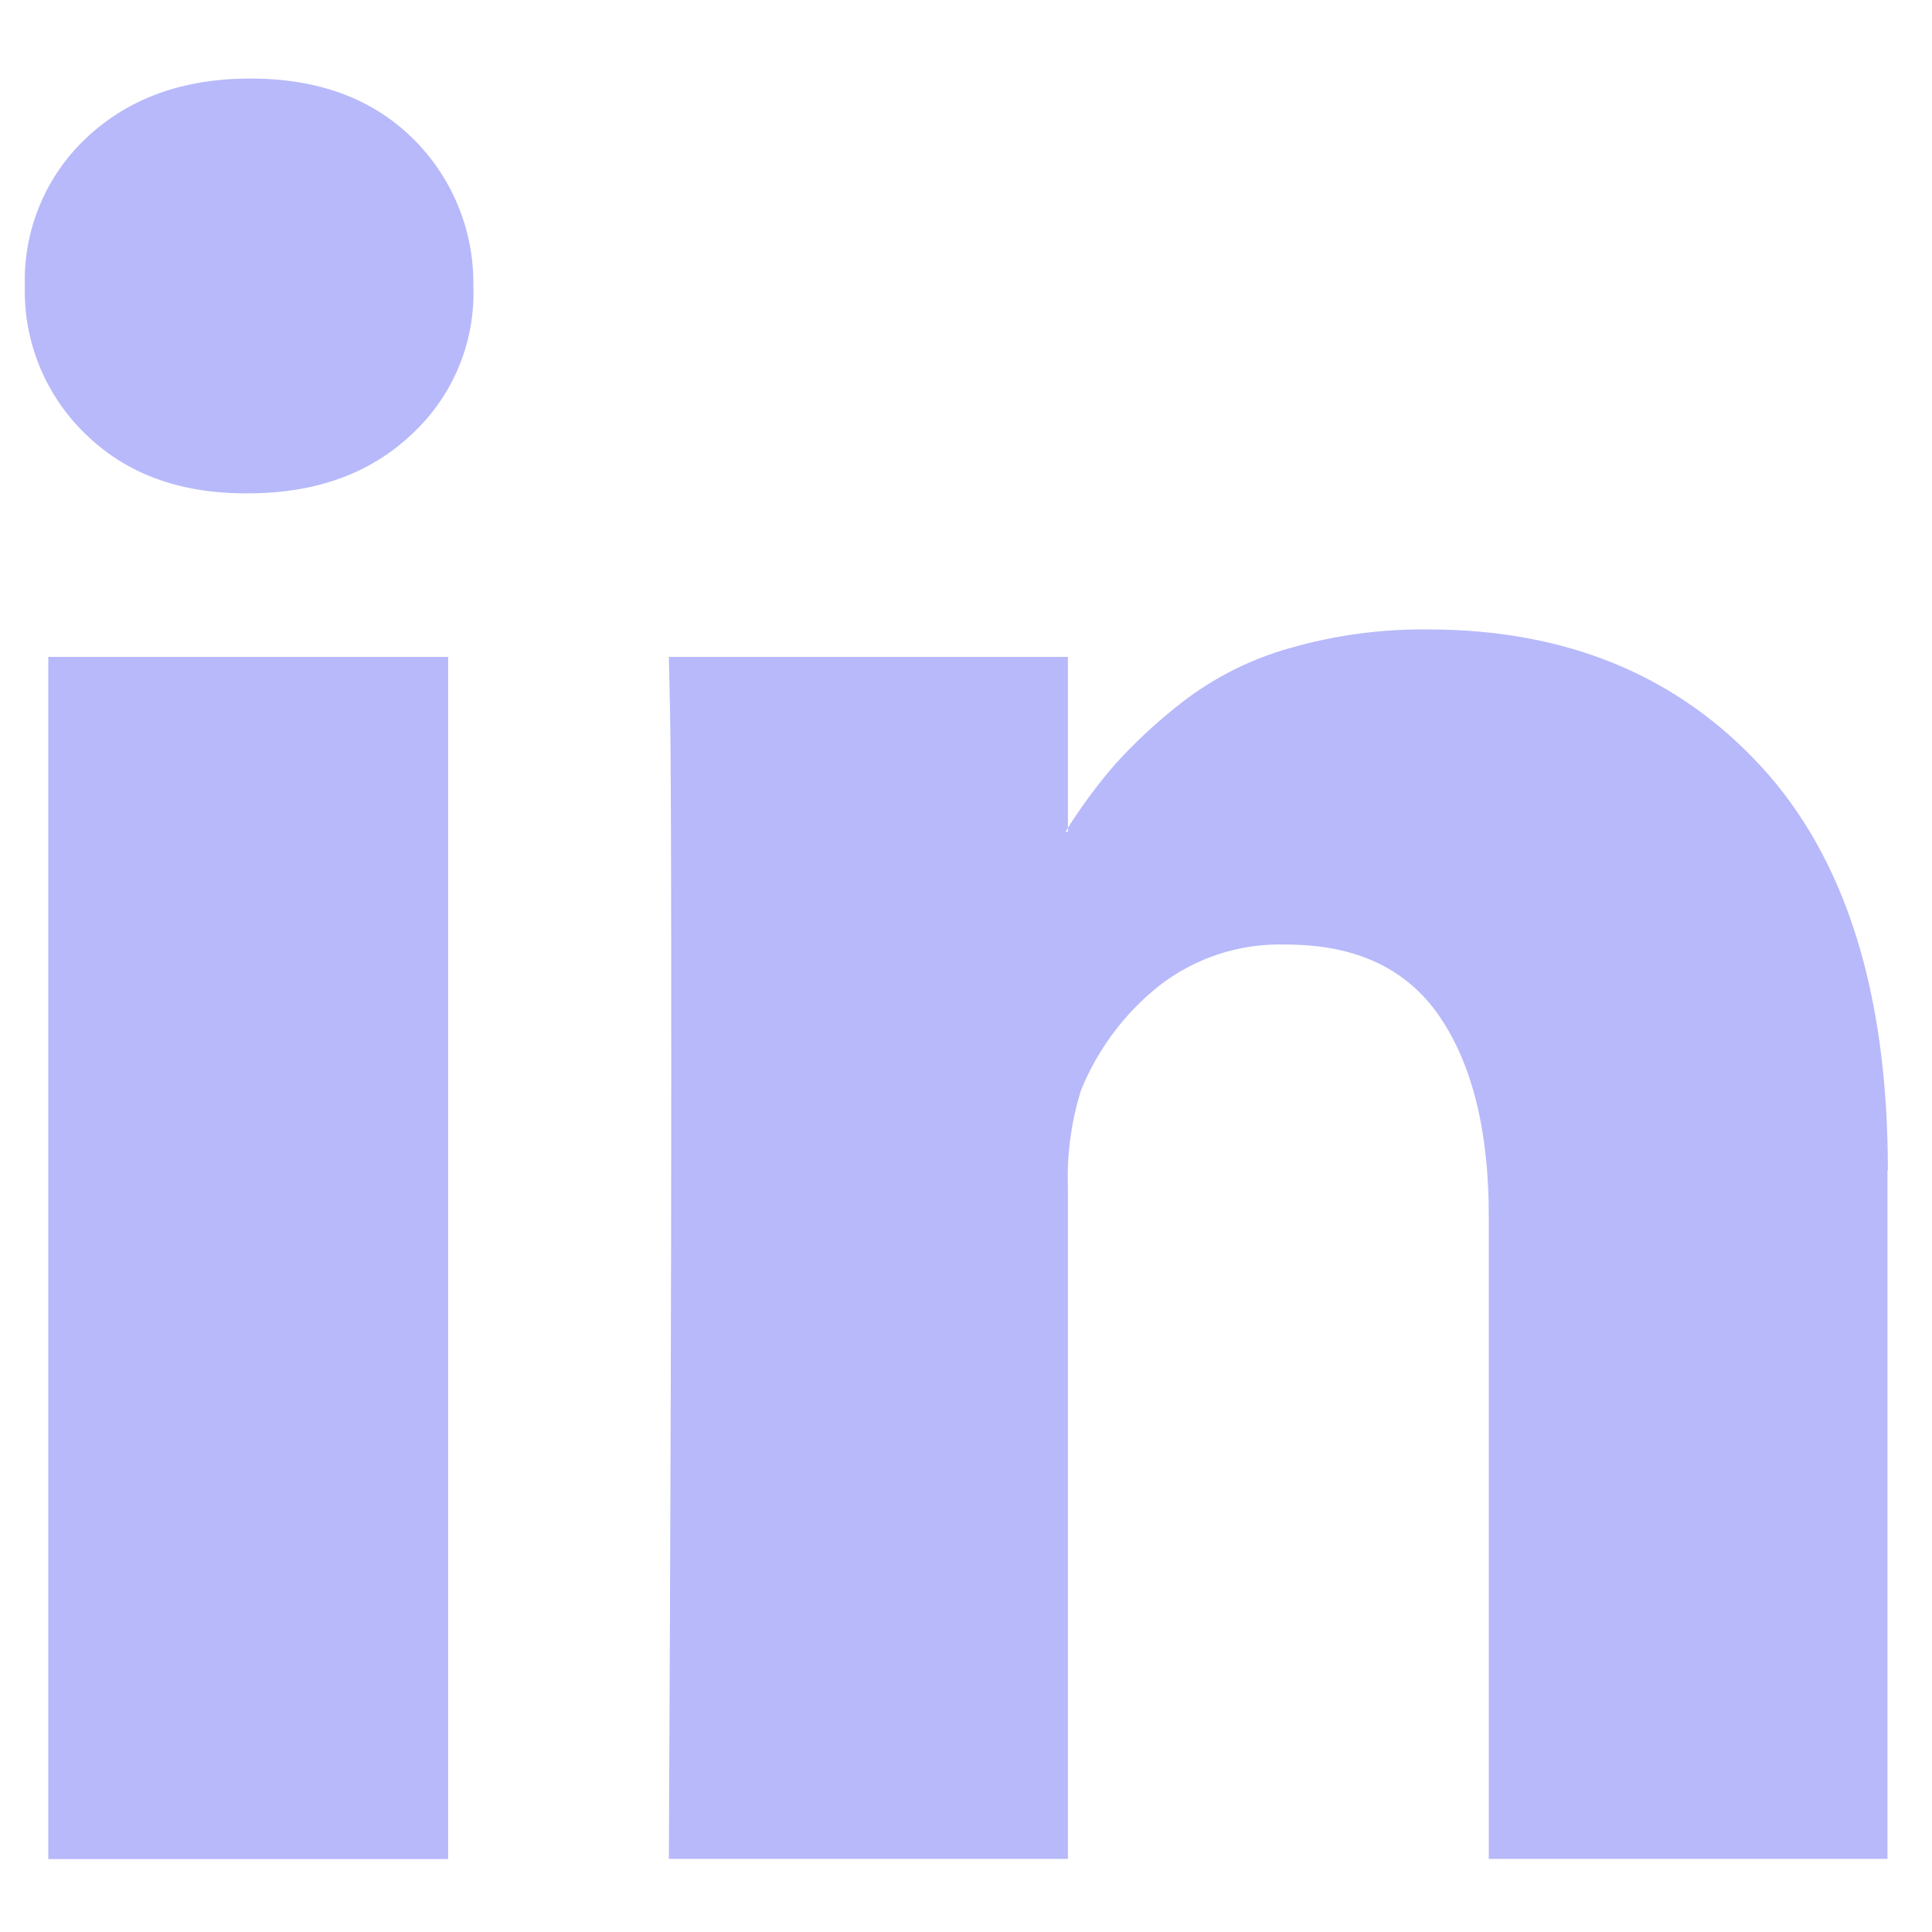
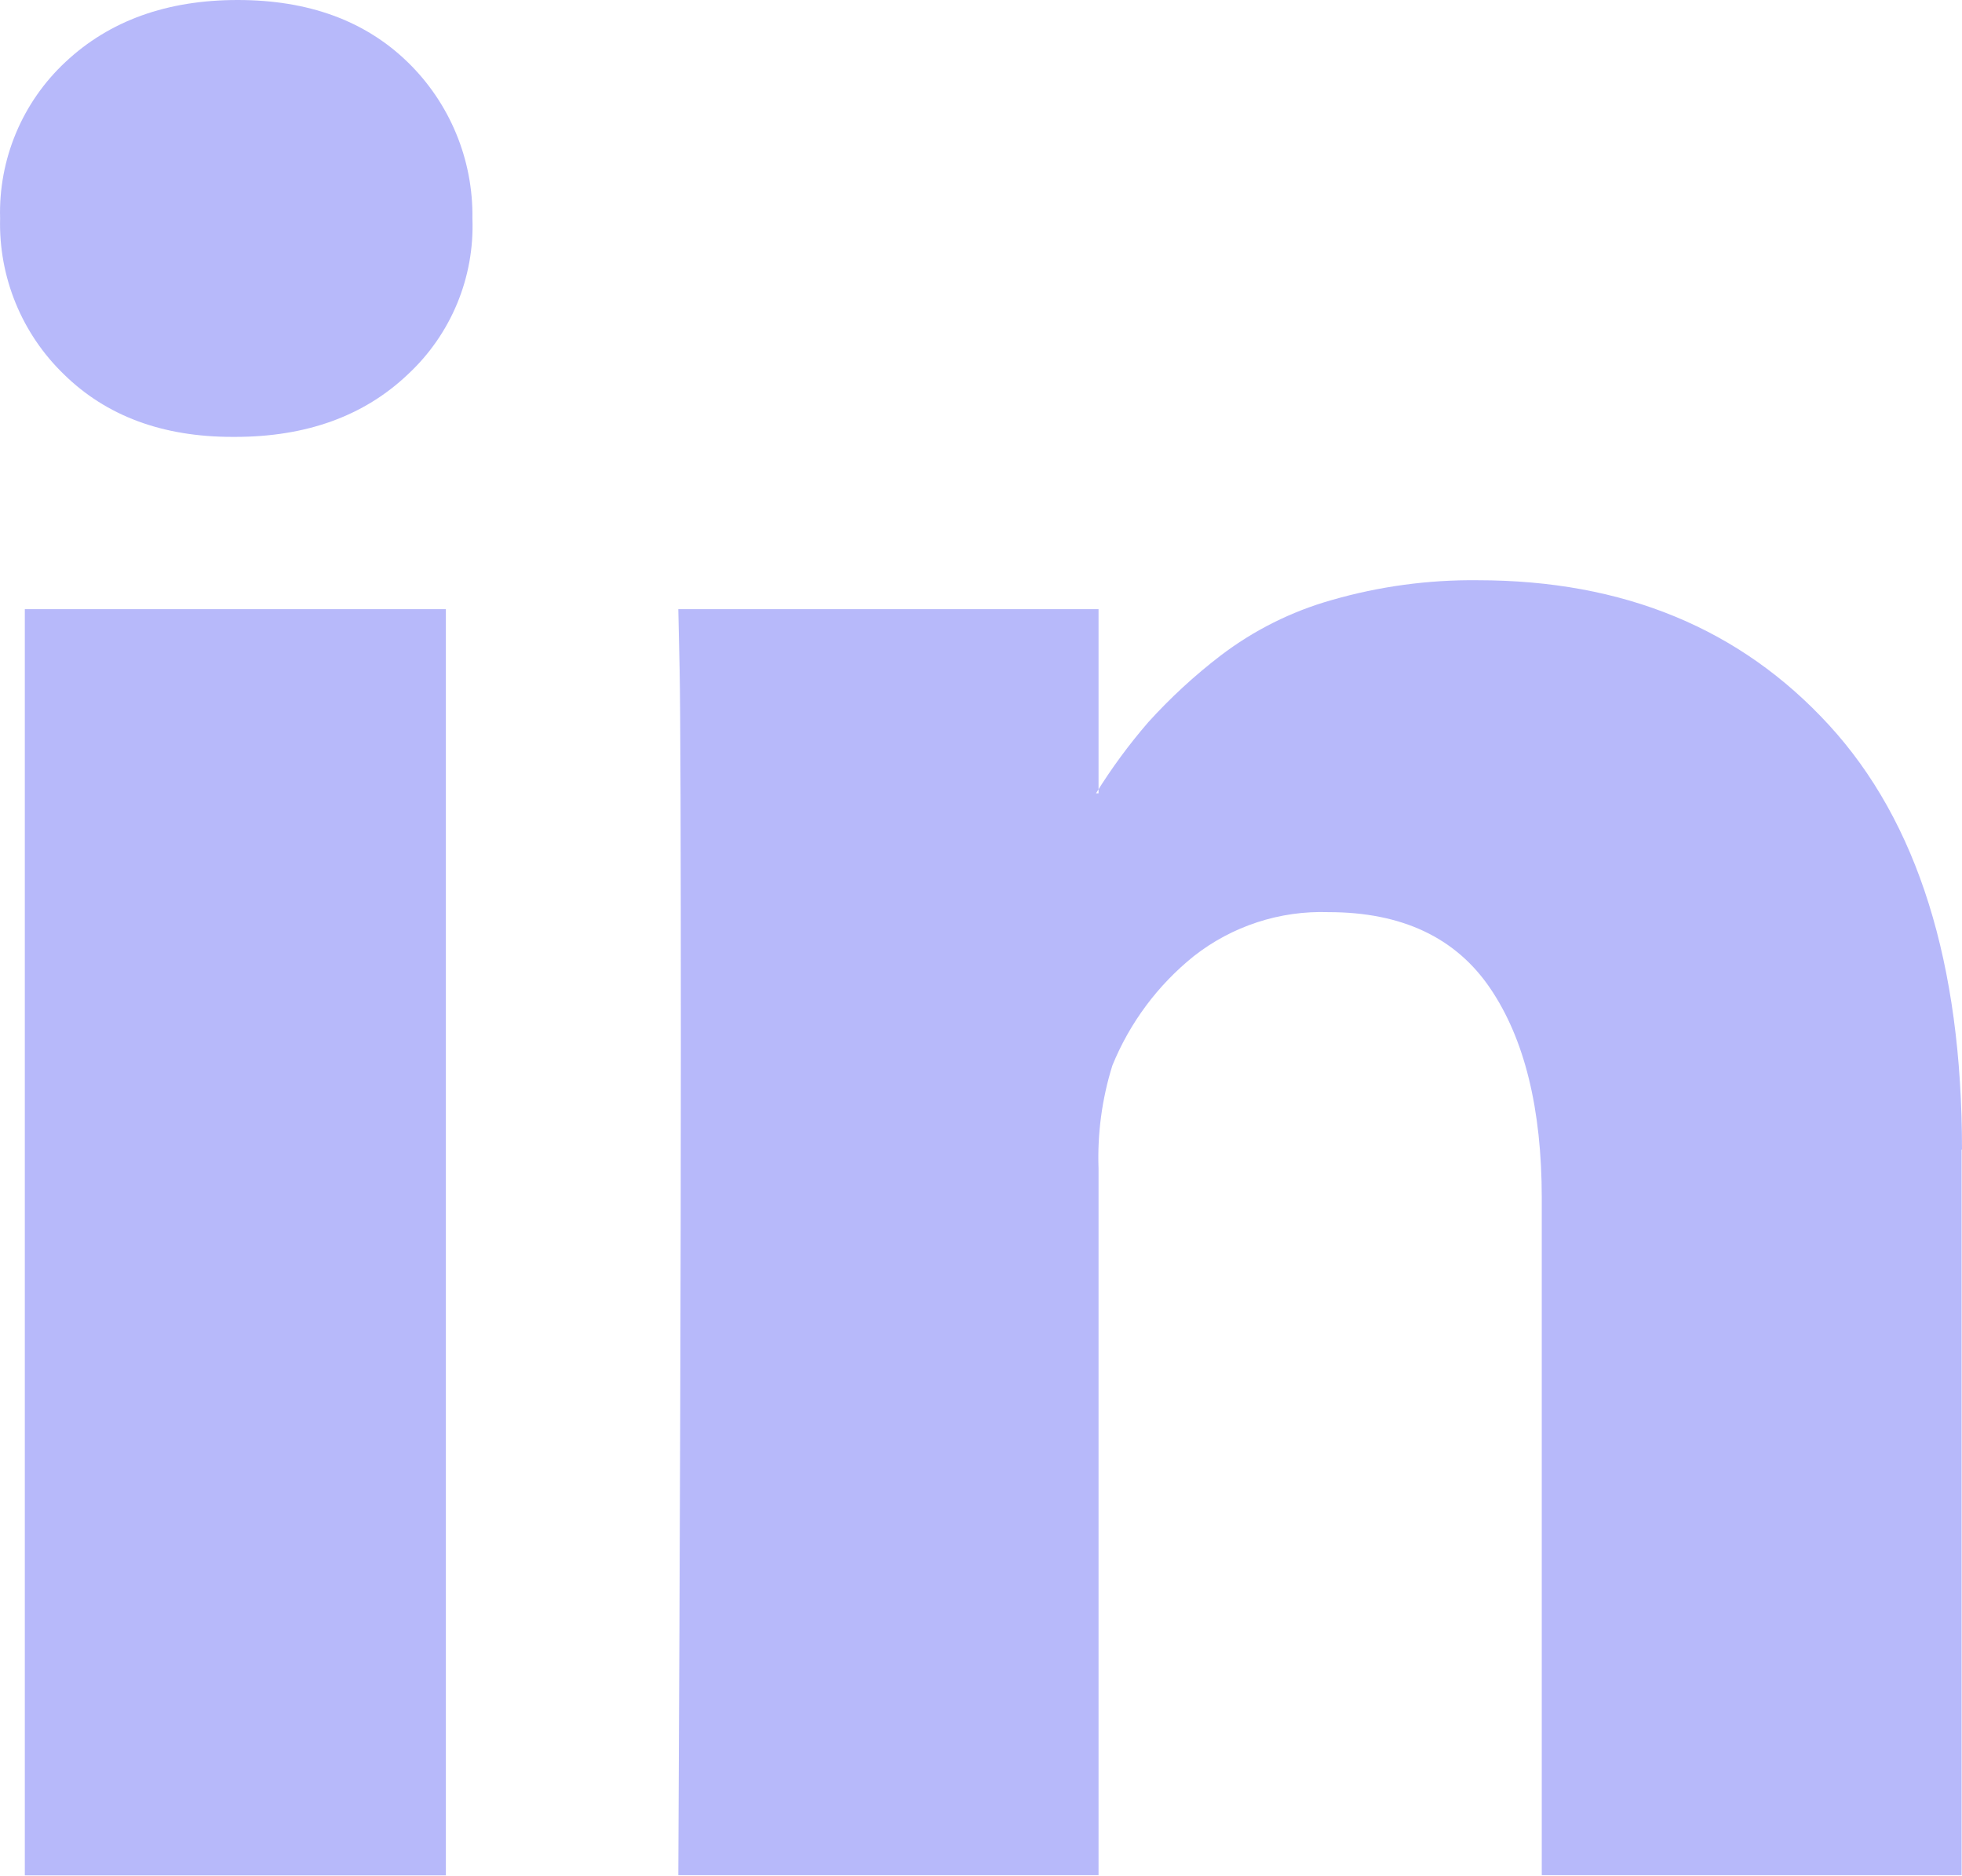
- <svg xmlns="http://www.w3.org/2000/svg" data-name="Layer 1" viewBox="0 0 200 200">
+ <svg xmlns="http://www.w3.org/2000/svg" data-name="Layer 1" viewBox="2.56 8.13 192.87 184.32">
  <path d="M49 29.6a19.88 19.88 0 0 1-6.34 15.32q-6.47 6.15-17 6.15h-.25q-10.3 0-16.57-6.15A20.57 20.57 0 0 1 2.57 29.6 20.23 20.23 0 0 1 9 14.22q6.5-6.09 16.92-6.09t16.7 6.09A21 21 0 0 1 49 29.6zM46.39 68v124.45H5V68zm149 53.11v71.32h-41.27V125.9q0-13.18-5.08-20.65t-15.88-7.47a20.33 20.33 0 0 0-13.25 4.33 26.69 26.69 0 0 0-8 10.74 30.33 30.33 0 0 0-1.36 10.15v69.43H69.24q.25-50.1.25-81.24T69.37 74l-.13-6h41.31v18.1h-.25a54.7 54.7 0 0 1 5.15-7 53.5 53.5 0 0 1 7.09-6.53 32.65 32.65 0 0 1 10.92-5.46 49.78 49.78 0 0 1 14.38-1.95q21.47 0 34.53 14.25t13.06 41.72z" fill="#b7b9fa" fill-rule="evenodd" />
</svg>
